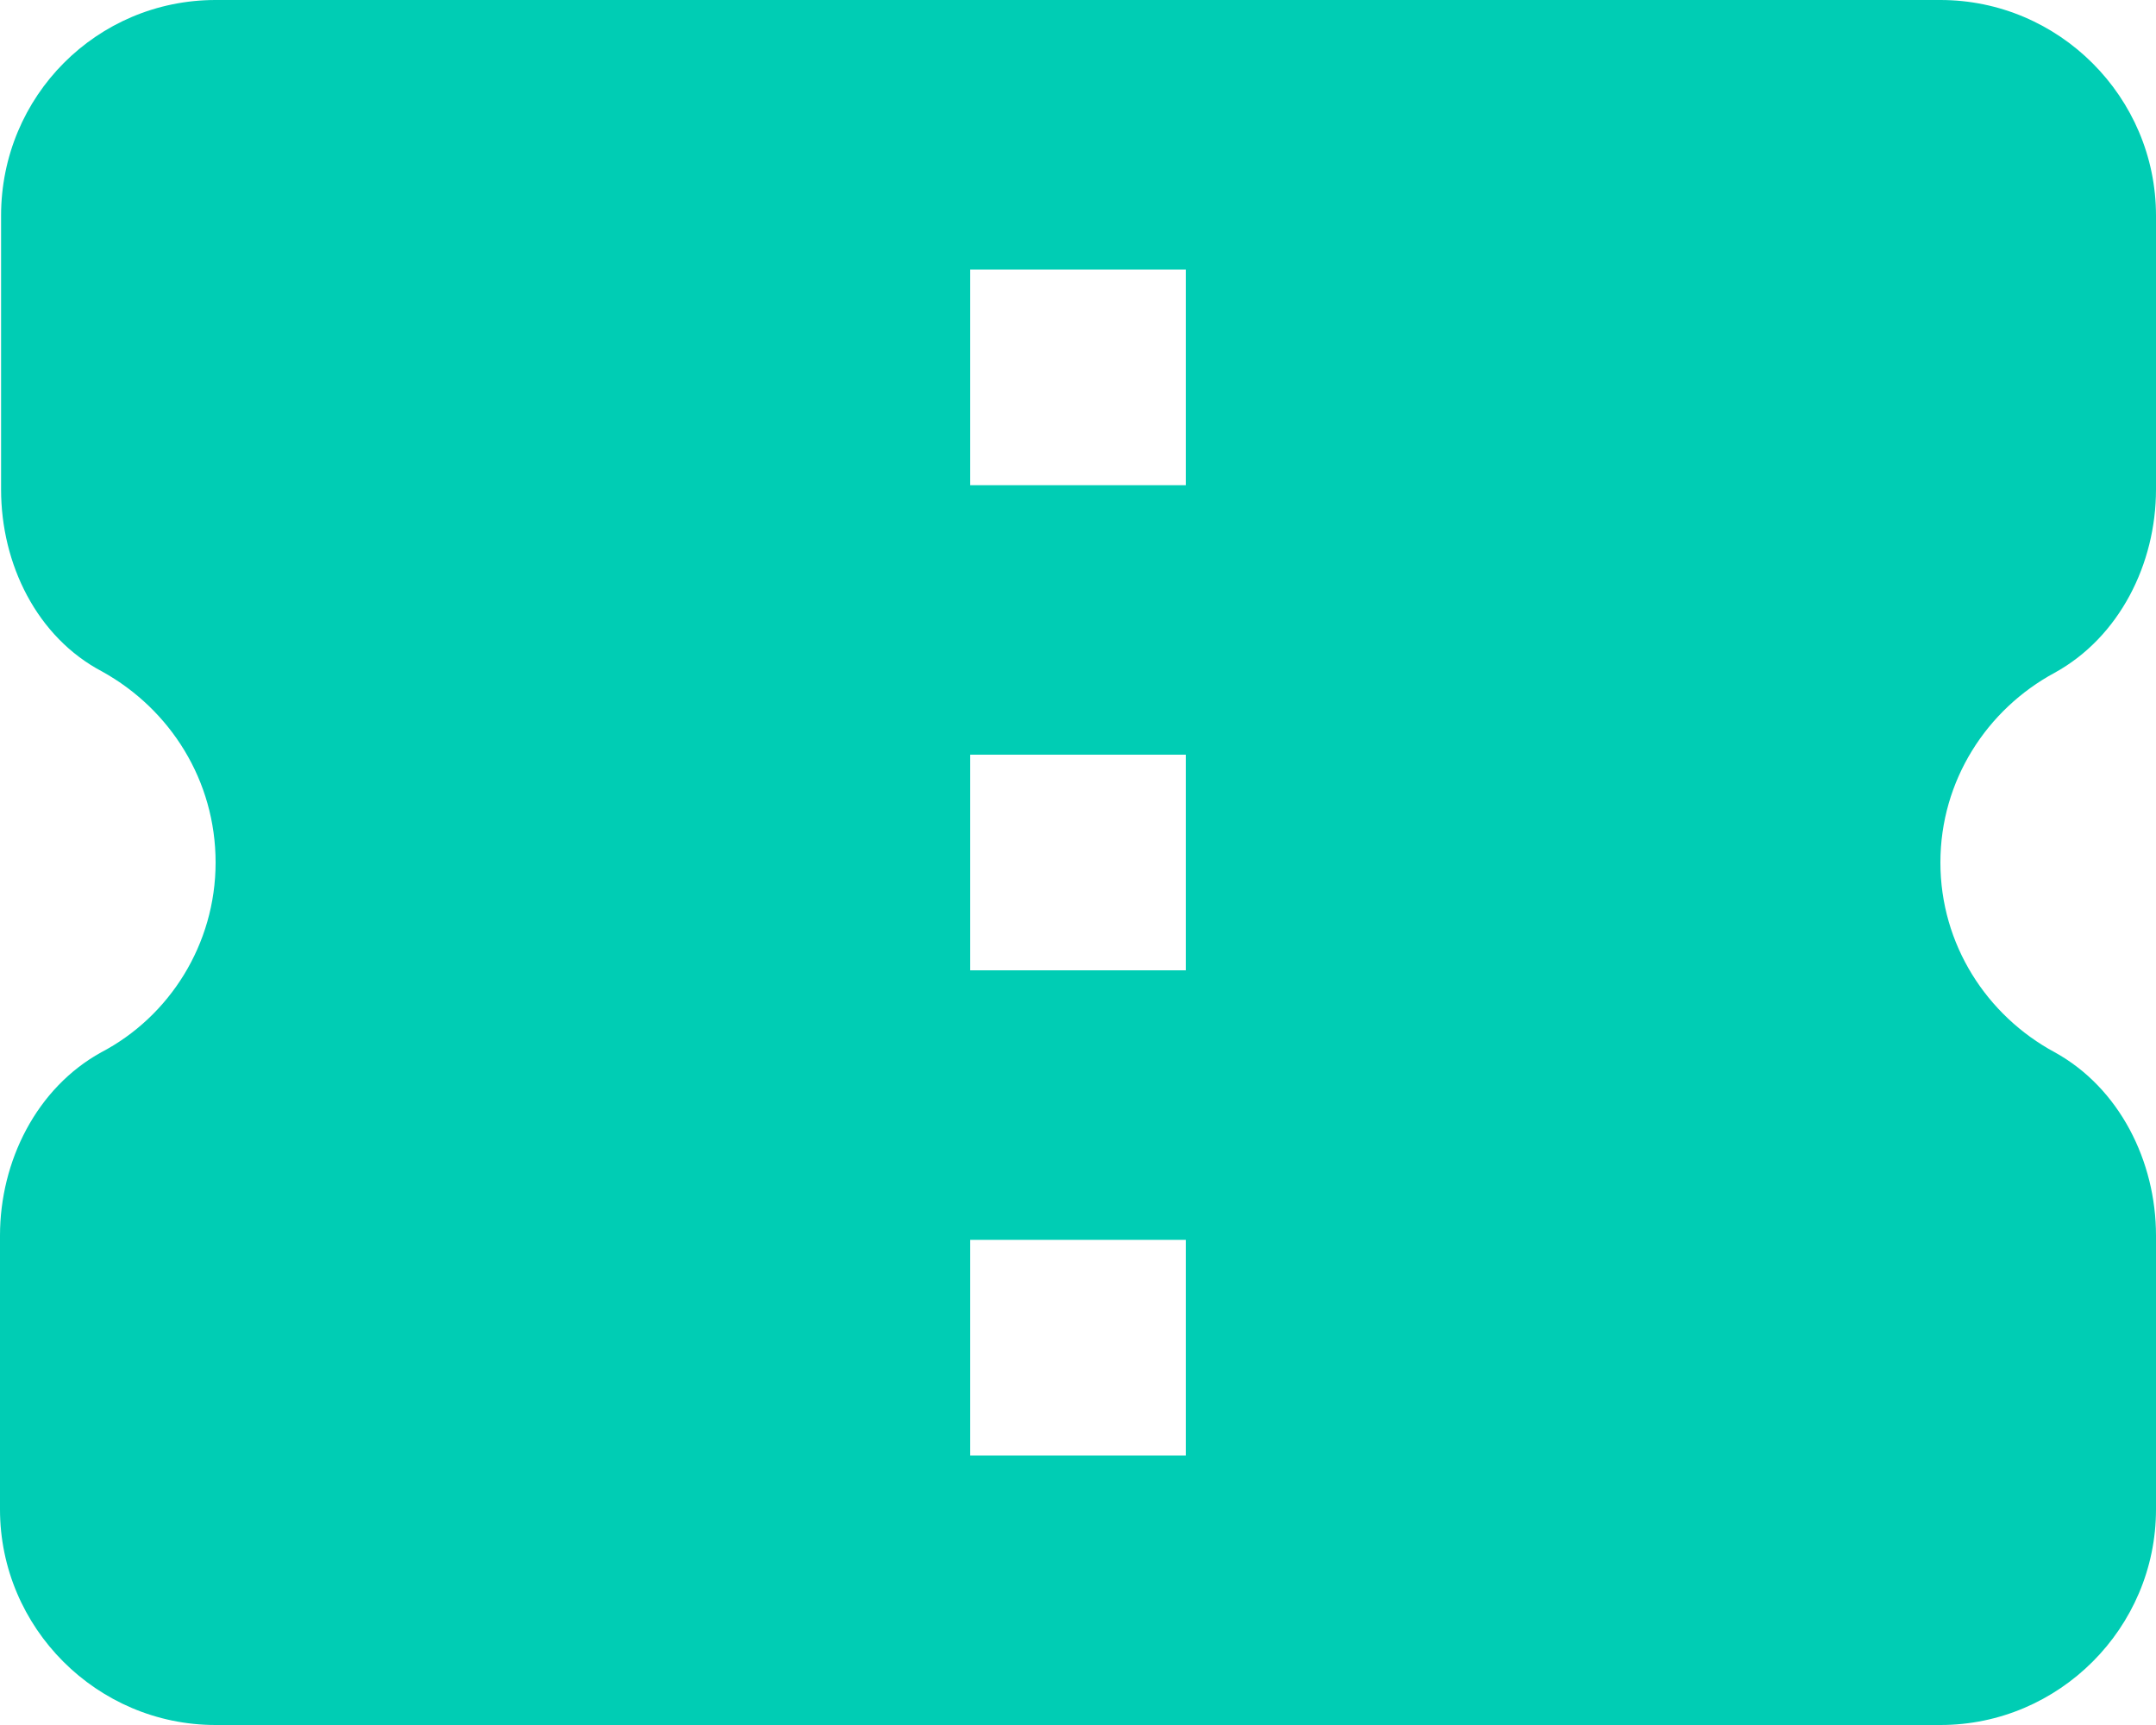
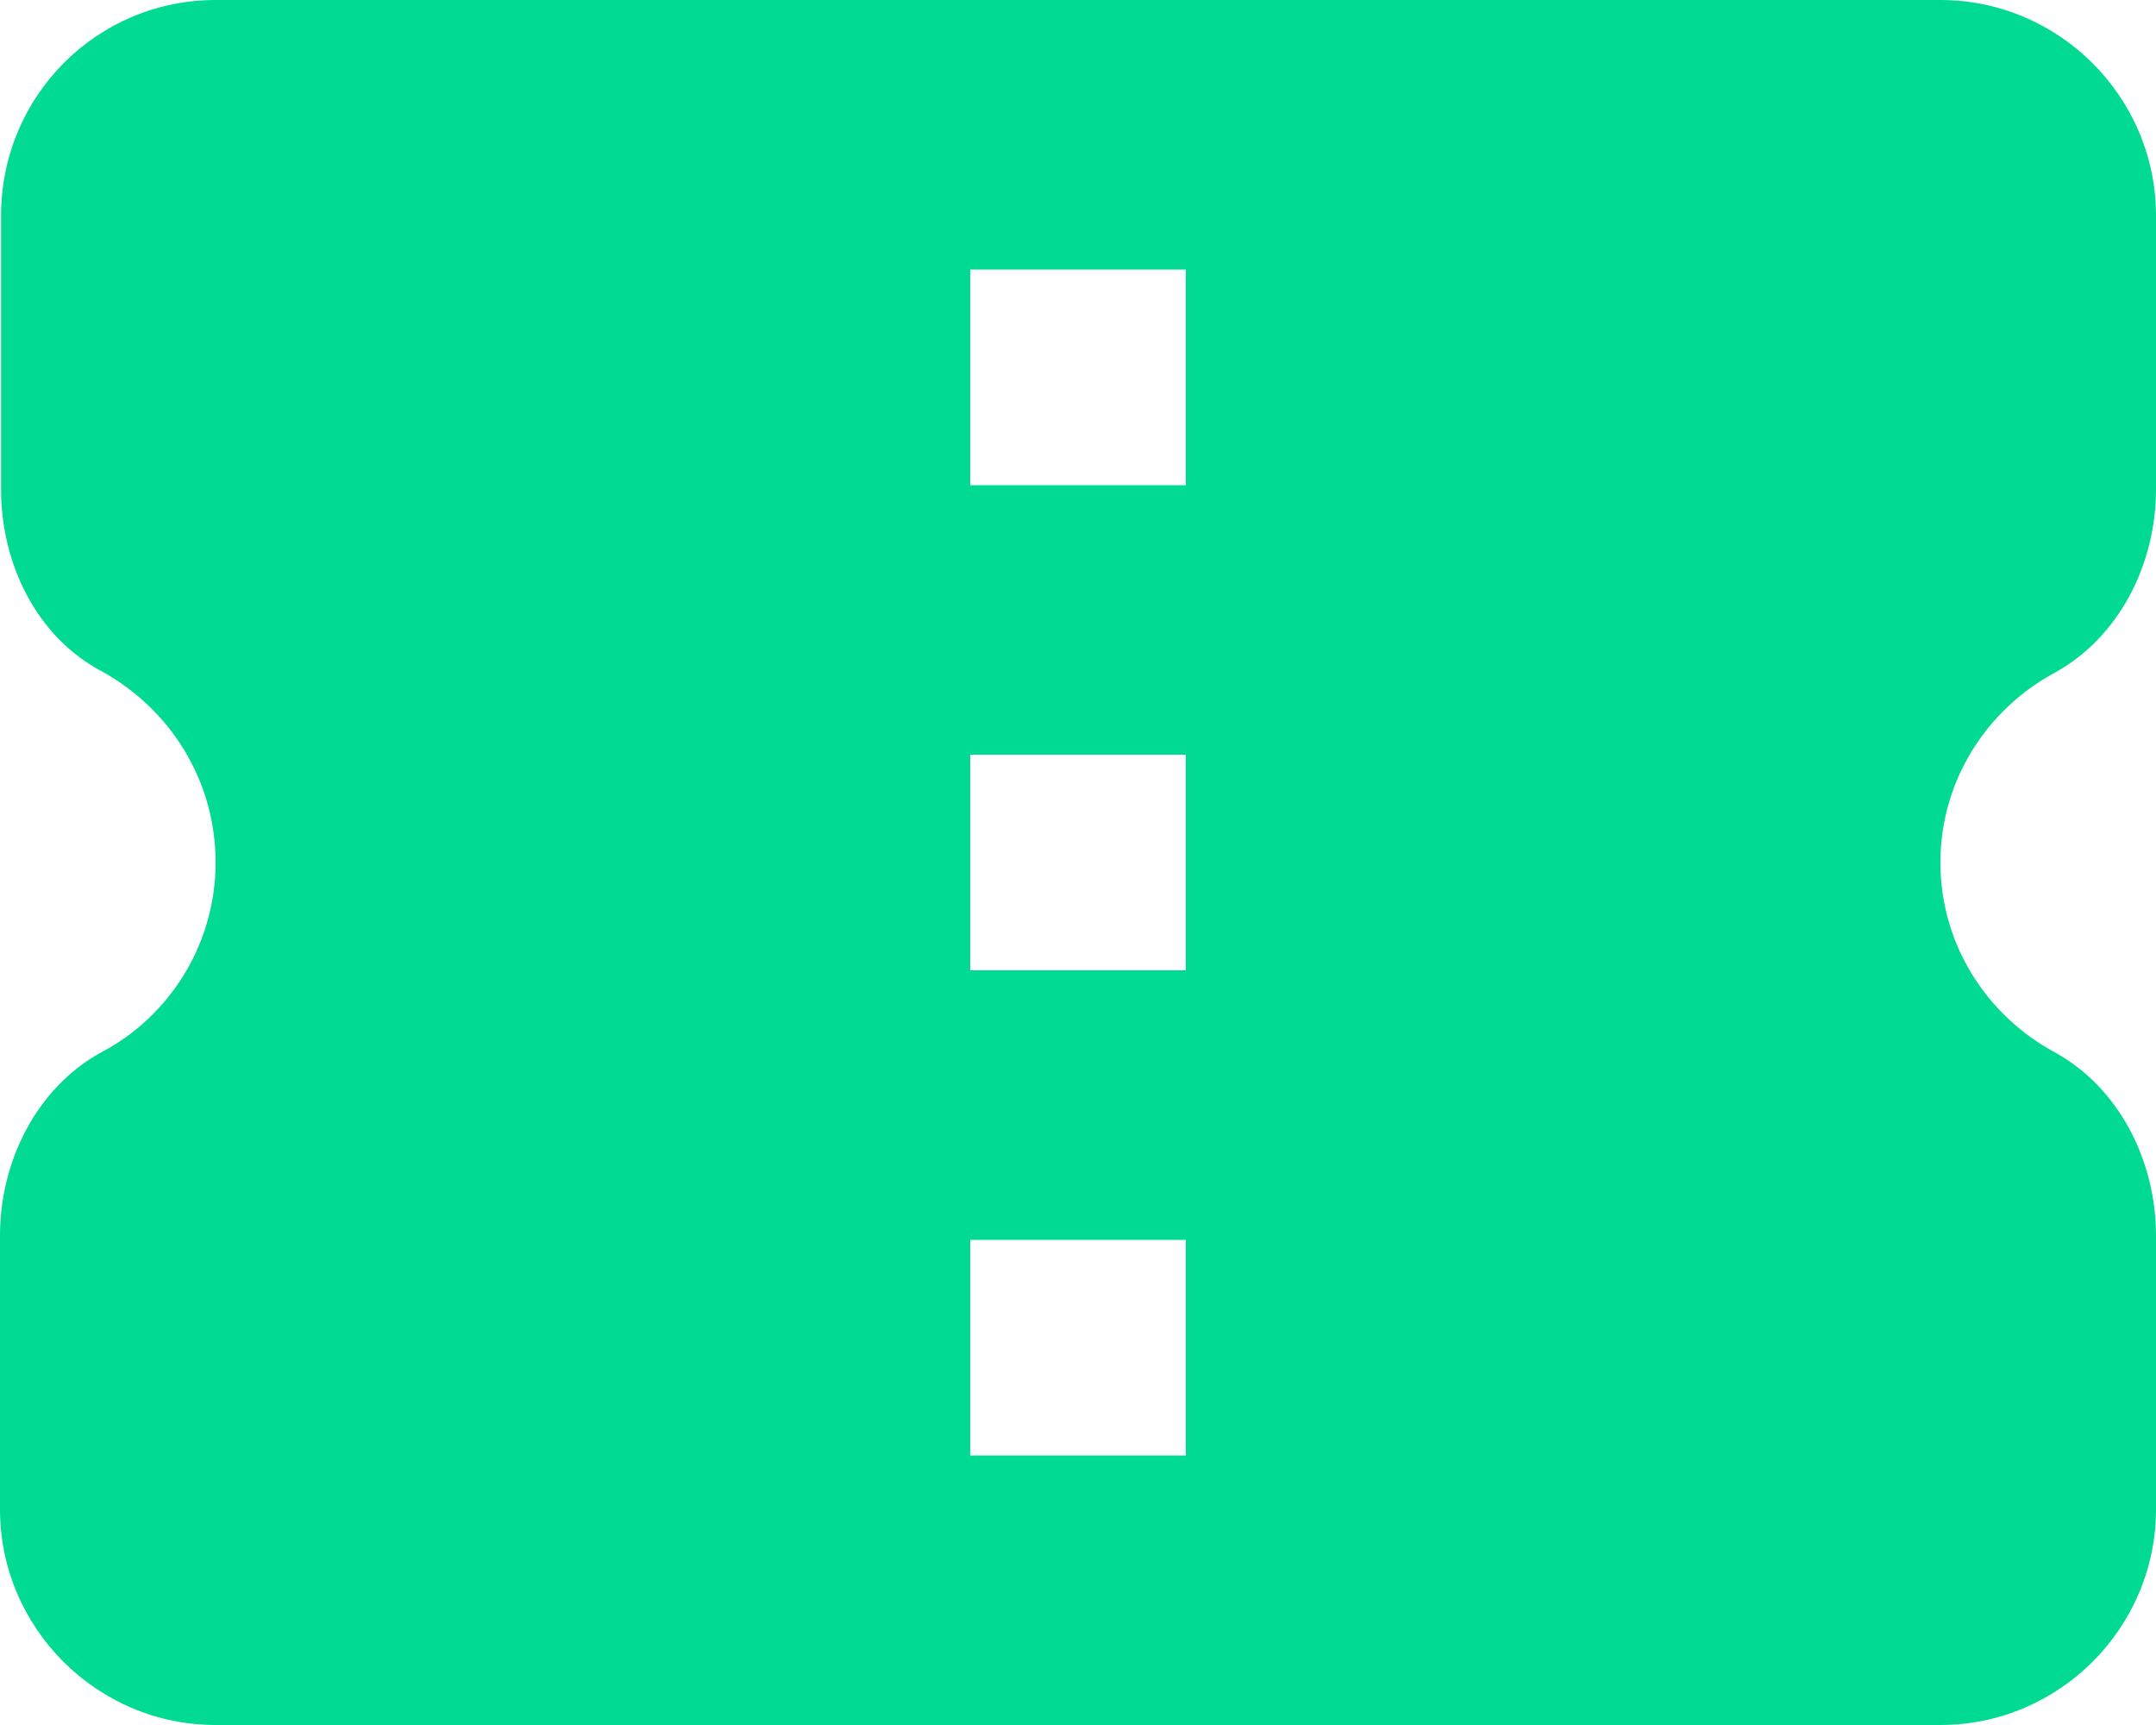
<svg xmlns="http://www.w3.org/2000/svg" width="20" height="16" viewBox="0 0 20 16" fill="none">
-   <path d="M20 4.54V2C20 0.9 19.1 0 18 0H2C0.9 0 0.01 0.89 0.01 2V4.54C0.01 5.23 0.34 5.91 0.95 6.23C1.58 6.58 2 7.24 2 8C2 8.76 1.57 9.43 0.94 9.76C0.34 10.09 0 10.77 0 11.46V14C0 15.1 0.9 16 2 16H18C19.1 16 20 15.1 20 14V11.46C20 10.77 19.66 10.09 19.06 9.76C18.43 9.42 18 8.76 18 8C18 7.24 18.43 6.58 19.06 6.24C19.66 5.91 20 5.23 20 4.54V4.54ZM11 13.5H9V11.5H11V13.5ZM11 9H9V7H11V9ZM11 4.5H9V2.5H11V4.5Z" fill="#00CDB4" />
+   <path d="M20 4.54V2C20 0.9 19.1 0 18 0H2C0.9 0 0.01 0.89 0.01 2V4.54C0.01 5.23 0.34 5.91 0.95 6.23C1.58 6.58 2 7.24 2 8C2 8.76 1.57 9.43 0.94 9.76C0.34 10.09 0 10.77 0 11.46V14C0 15.1 0.9 16 2 16H18C19.1 16 20 15.1 20 14V11.46C20 10.77 19.66 10.09 19.06 9.76C18.43 9.42 18 8.76 18 8C18 7.24 18.43 6.58 19.06 6.24C19.66 5.91 20 5.23 20 4.54V4.54ZM11 13.5H9V11.5H11V13.5ZM11 9H9V7H11V9ZM11 4.5H9V2.5H11V4.5Z" fill="#00DA93" />
</svg>
